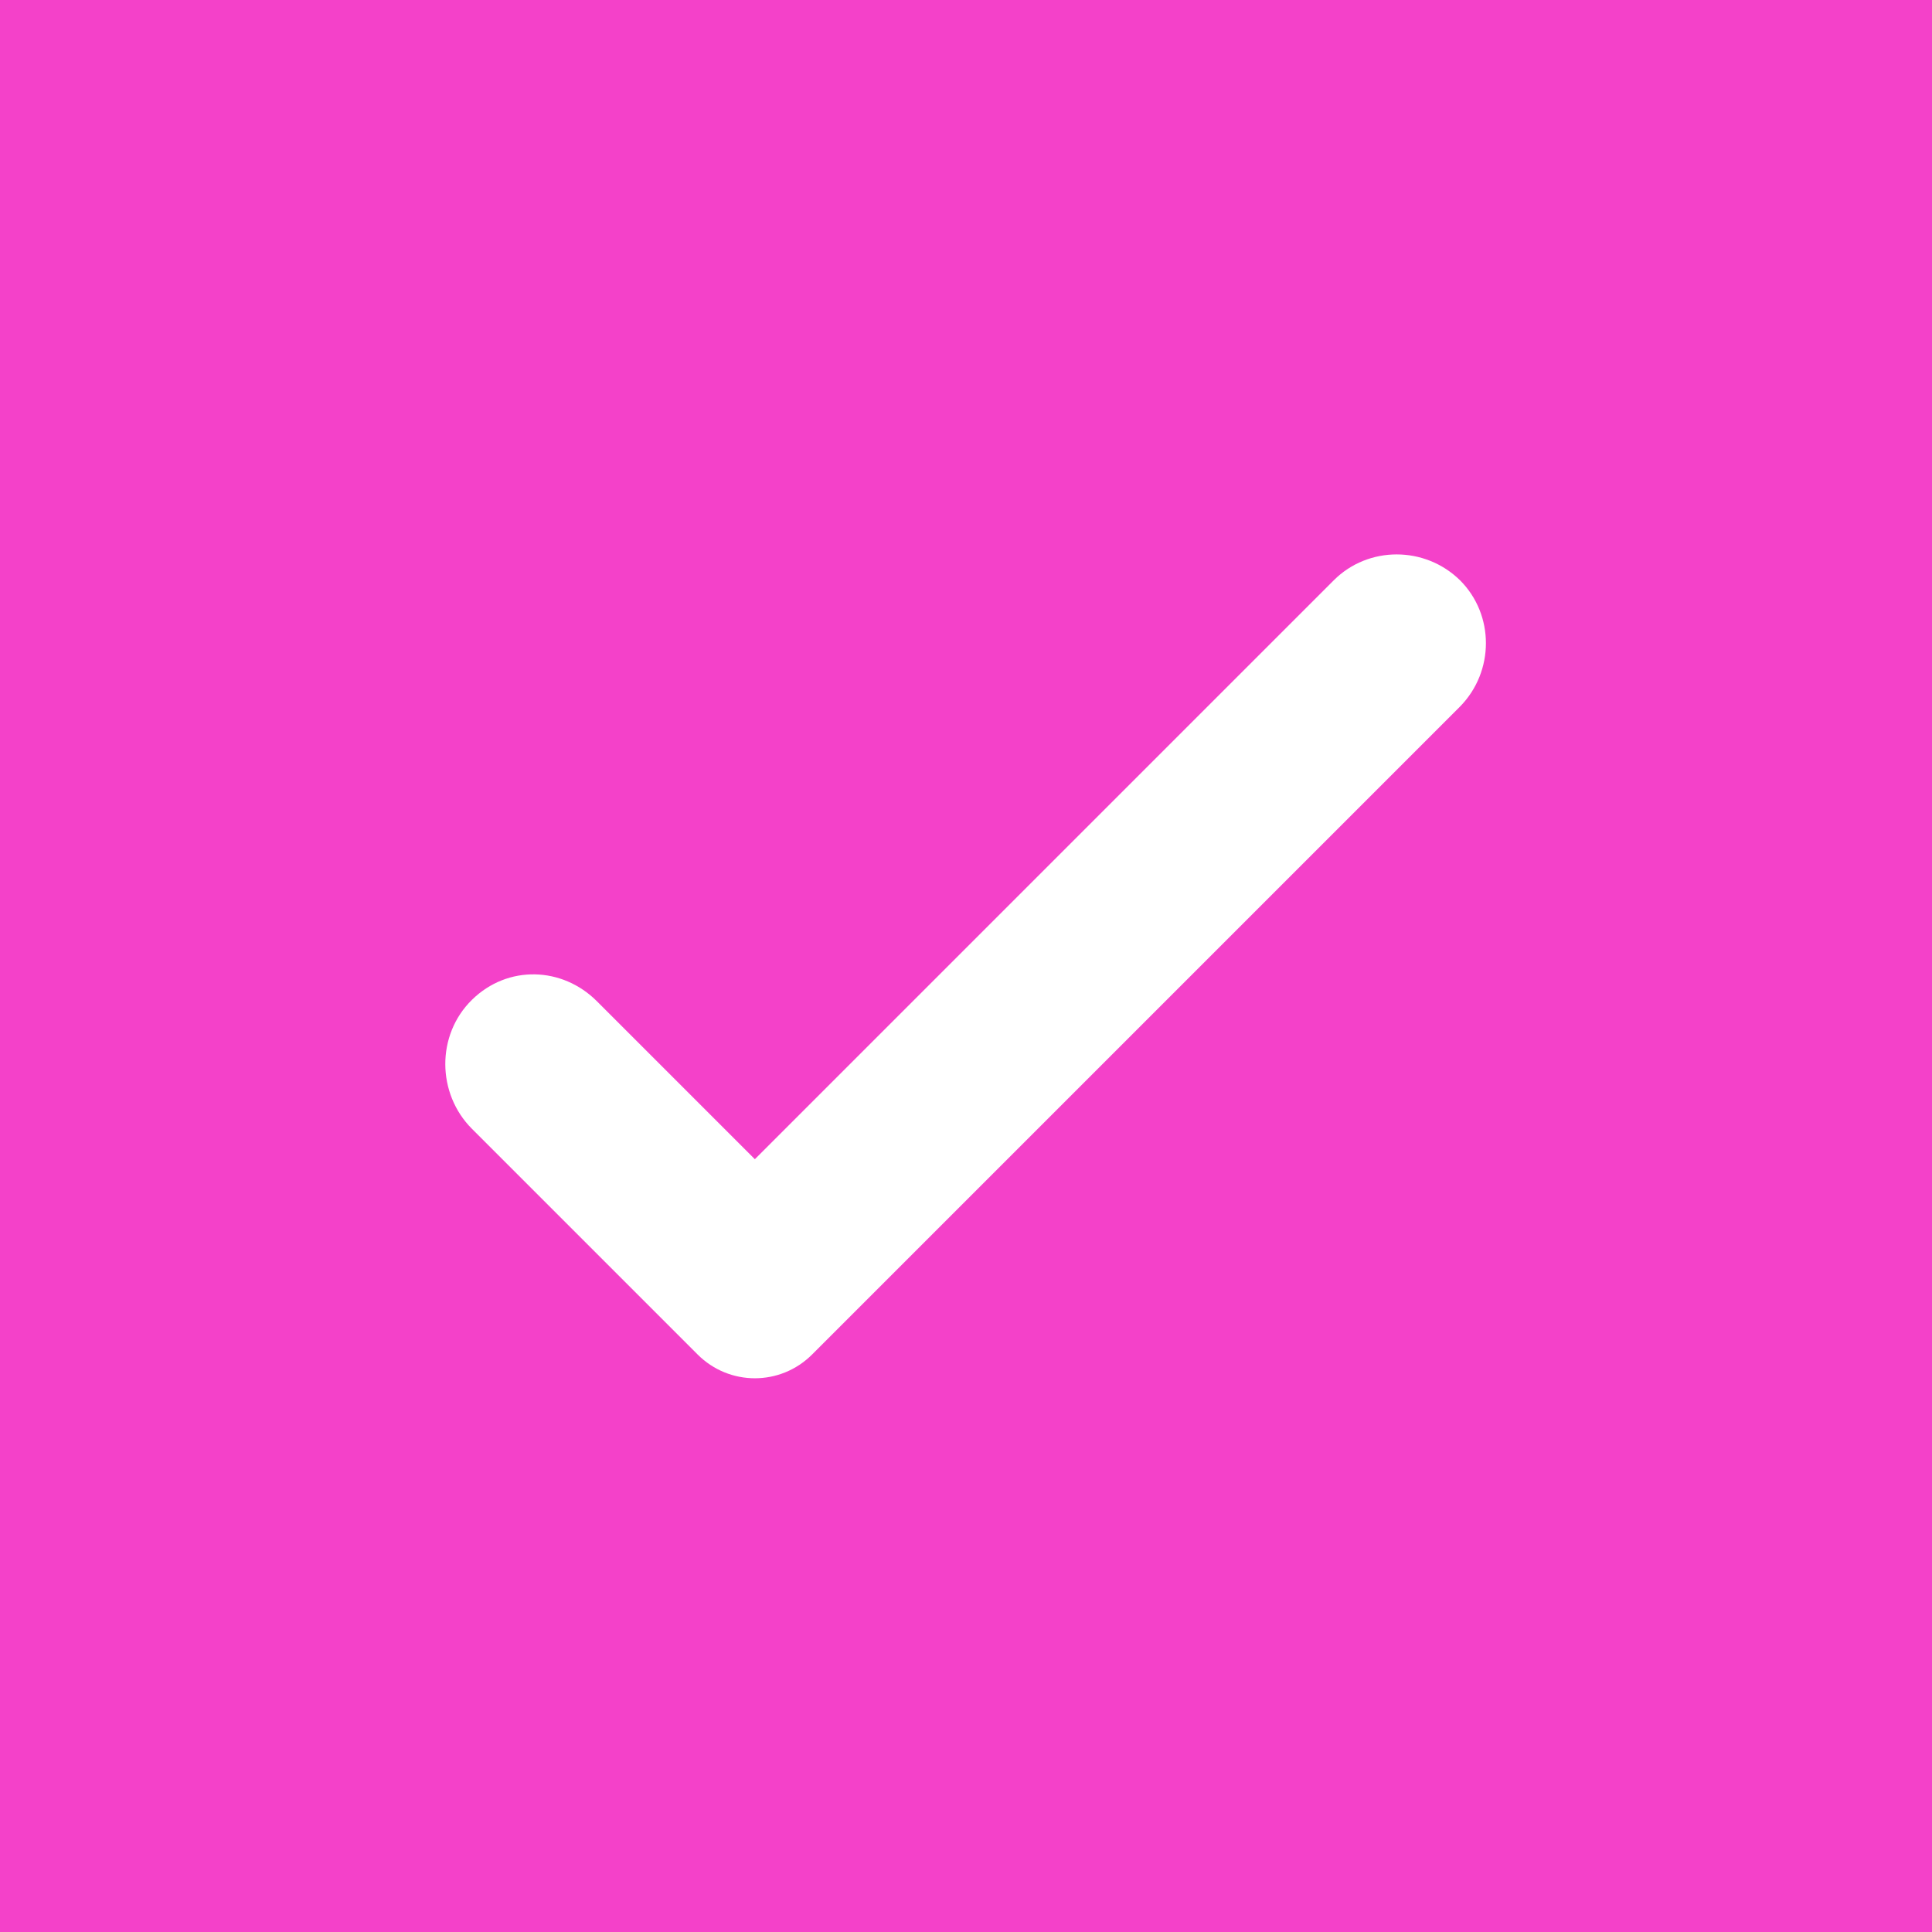
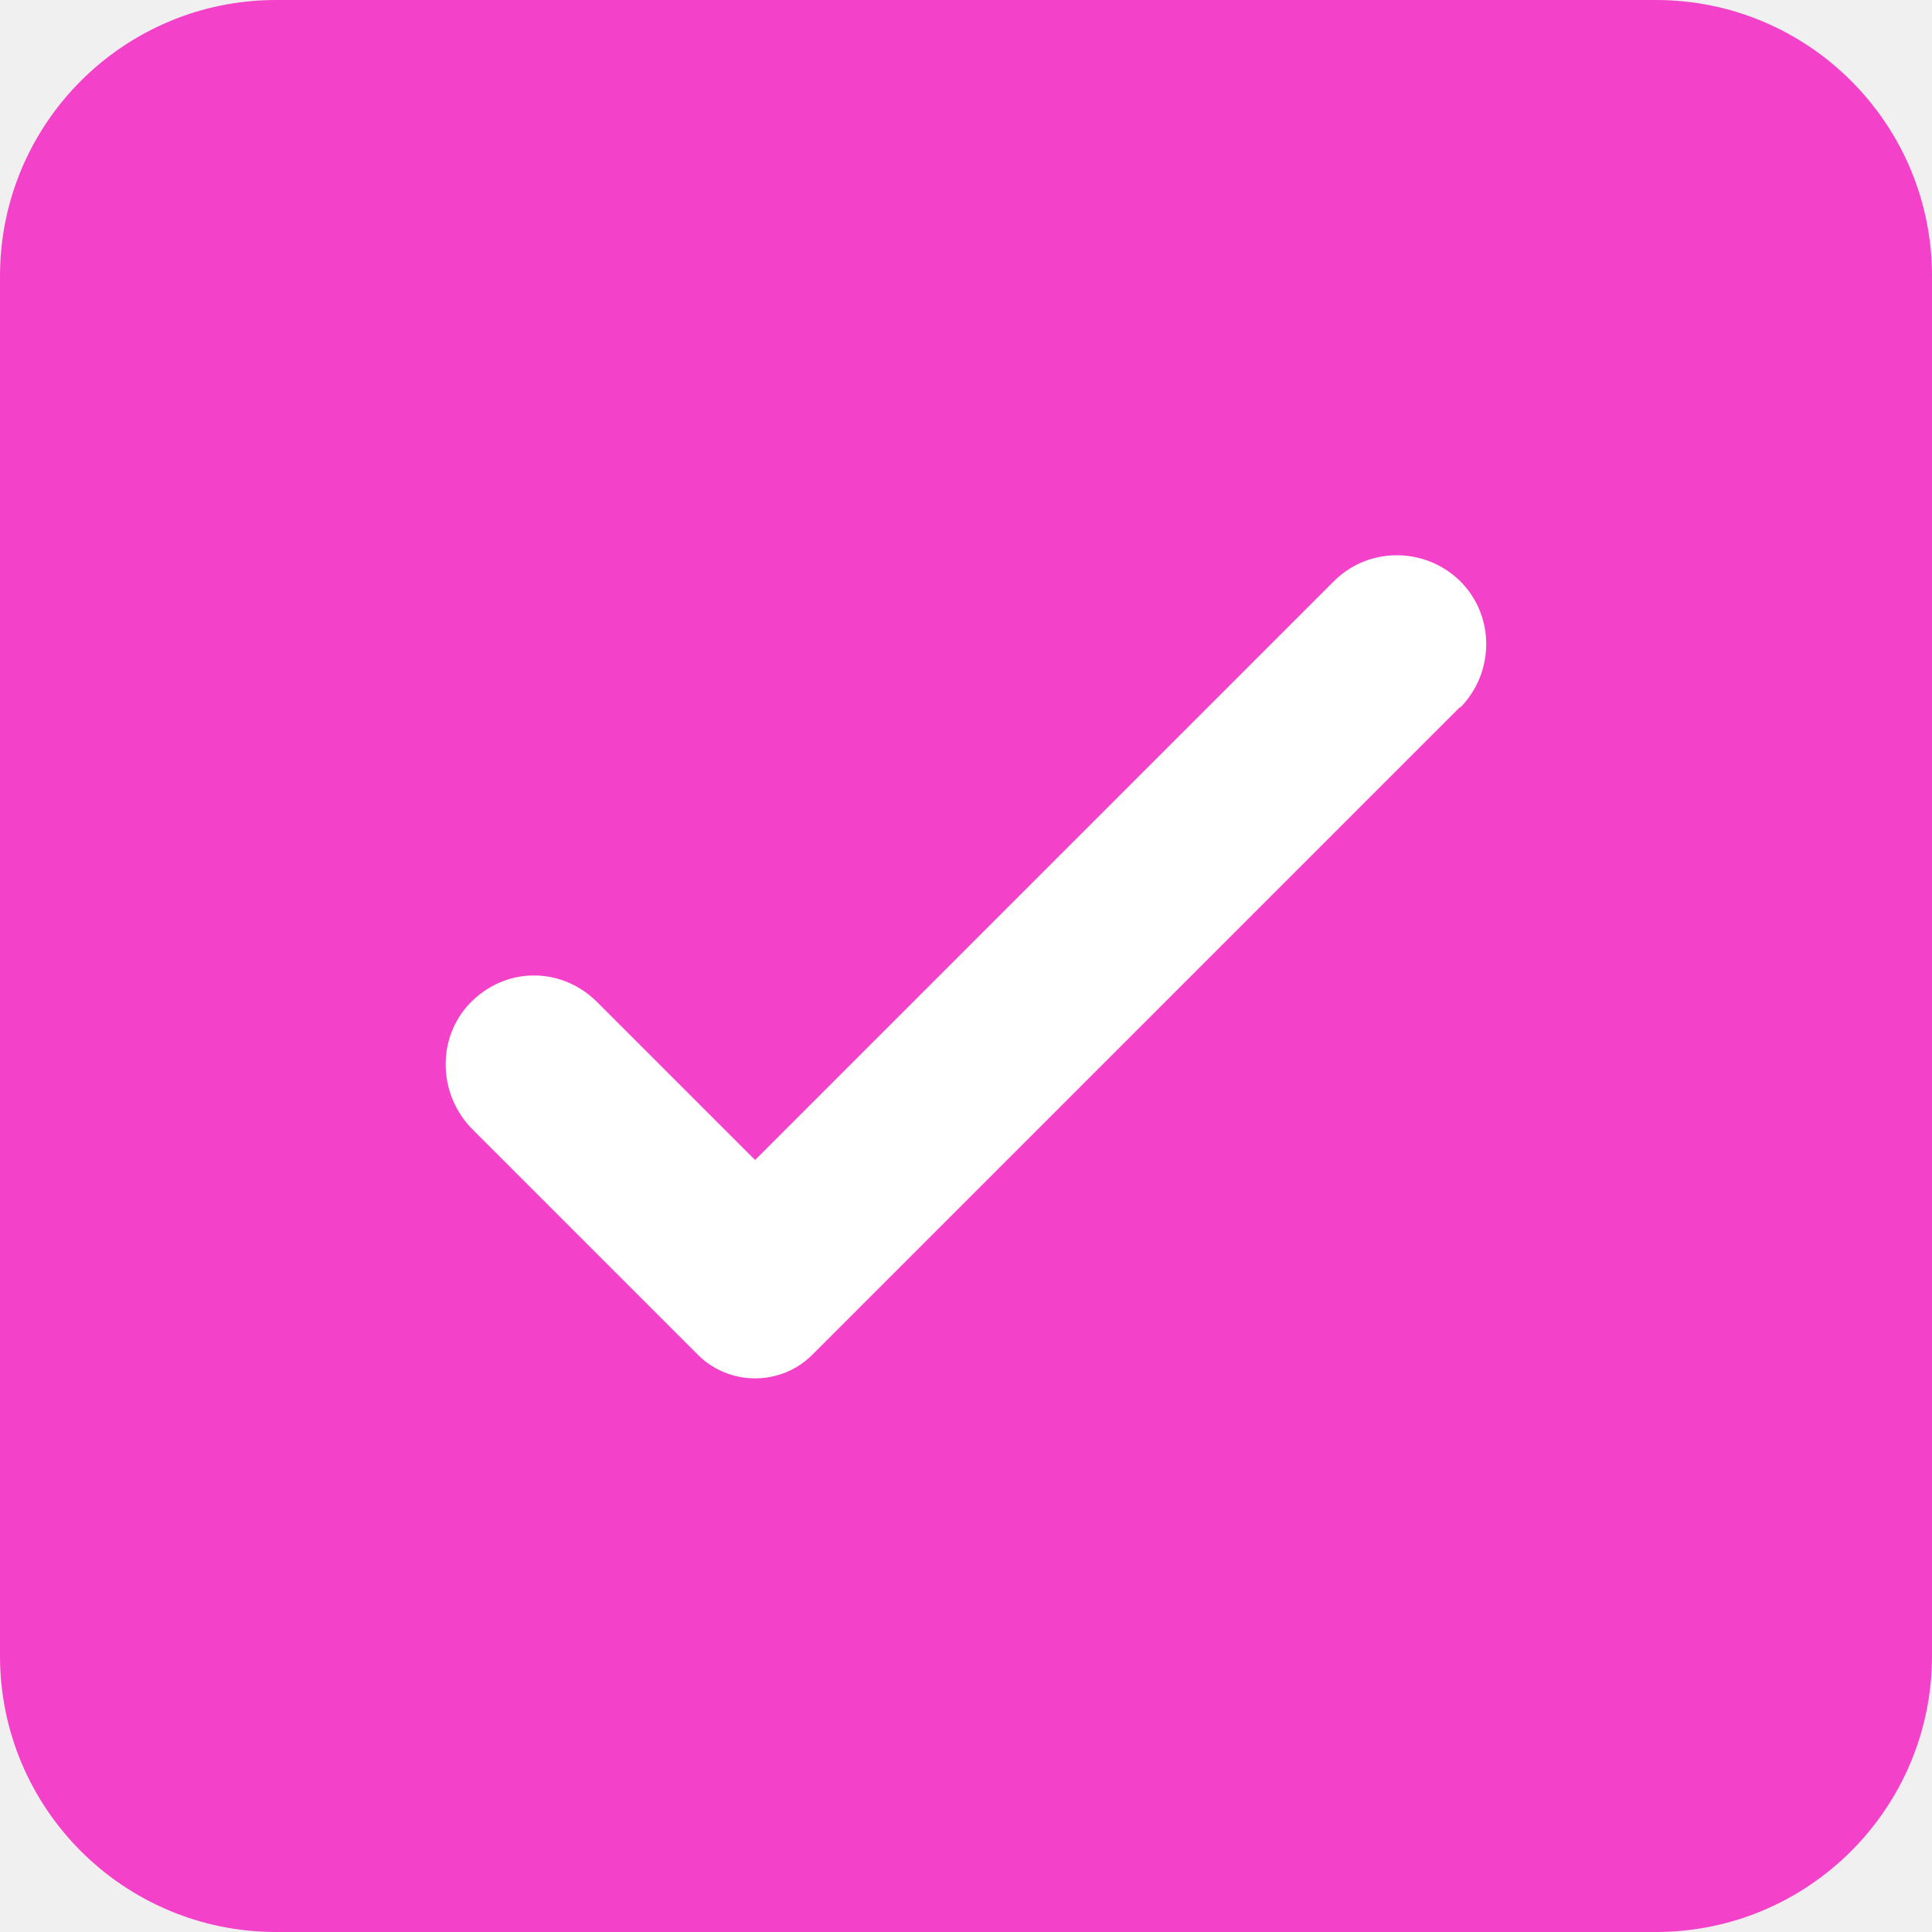
- <svg xmlns="http://www.w3.org/2000/svg" id="_レイヤー_2" data-name="レイヤー_2" viewBox="0 0 28 28">
+ <svg xmlns="http://www.w3.org/2000/svg" id="_レイヤー_2" data-name="レイヤー_2" viewBox="0 0 24 24">
  <defs>
    <style>
      .cls-1 {
        fill: #fff;
      }

      .cls-2 {
        fill: #f441c9;
      }
    </style>
  </defs>
  <g id="_レイヤー_2-2" data-name="レイヤー_2">
    <g>
-       <rect class="cls-2" width="28" height="28" />
-       <path class="cls-1" d="M21.16,10.24l-9.39,9.39c-.46.46-1.2.46-1.66,0l-3.27-3.27c-.51-.51-.52-1.36,0-1.87s1.31-.48,1.81.02l2.29,2.29,8.39-8.39c.5-.5,1.32-.5,1.83,0,.5.5.5,1.32,0,1.83Z" />
+       <rect class="cls-2" y="0" width="24" height="24" rx="3.43" ry="3.43" />
+       <path class="cls-1" d="M18.14,8.78l-8.05,8.05c-.39.39-1.03.39-1.42,0l-2.8-2.8c-.44-.44-.45-1.17,0-1.6s1.12-.41,1.55.02l1.96,1.96,7.19-7.19c.43-.43,1.13-.43,1.57,0,.43.43.43,1.13,0,1.57Z" />
    </g>
  </g>
</svg>
